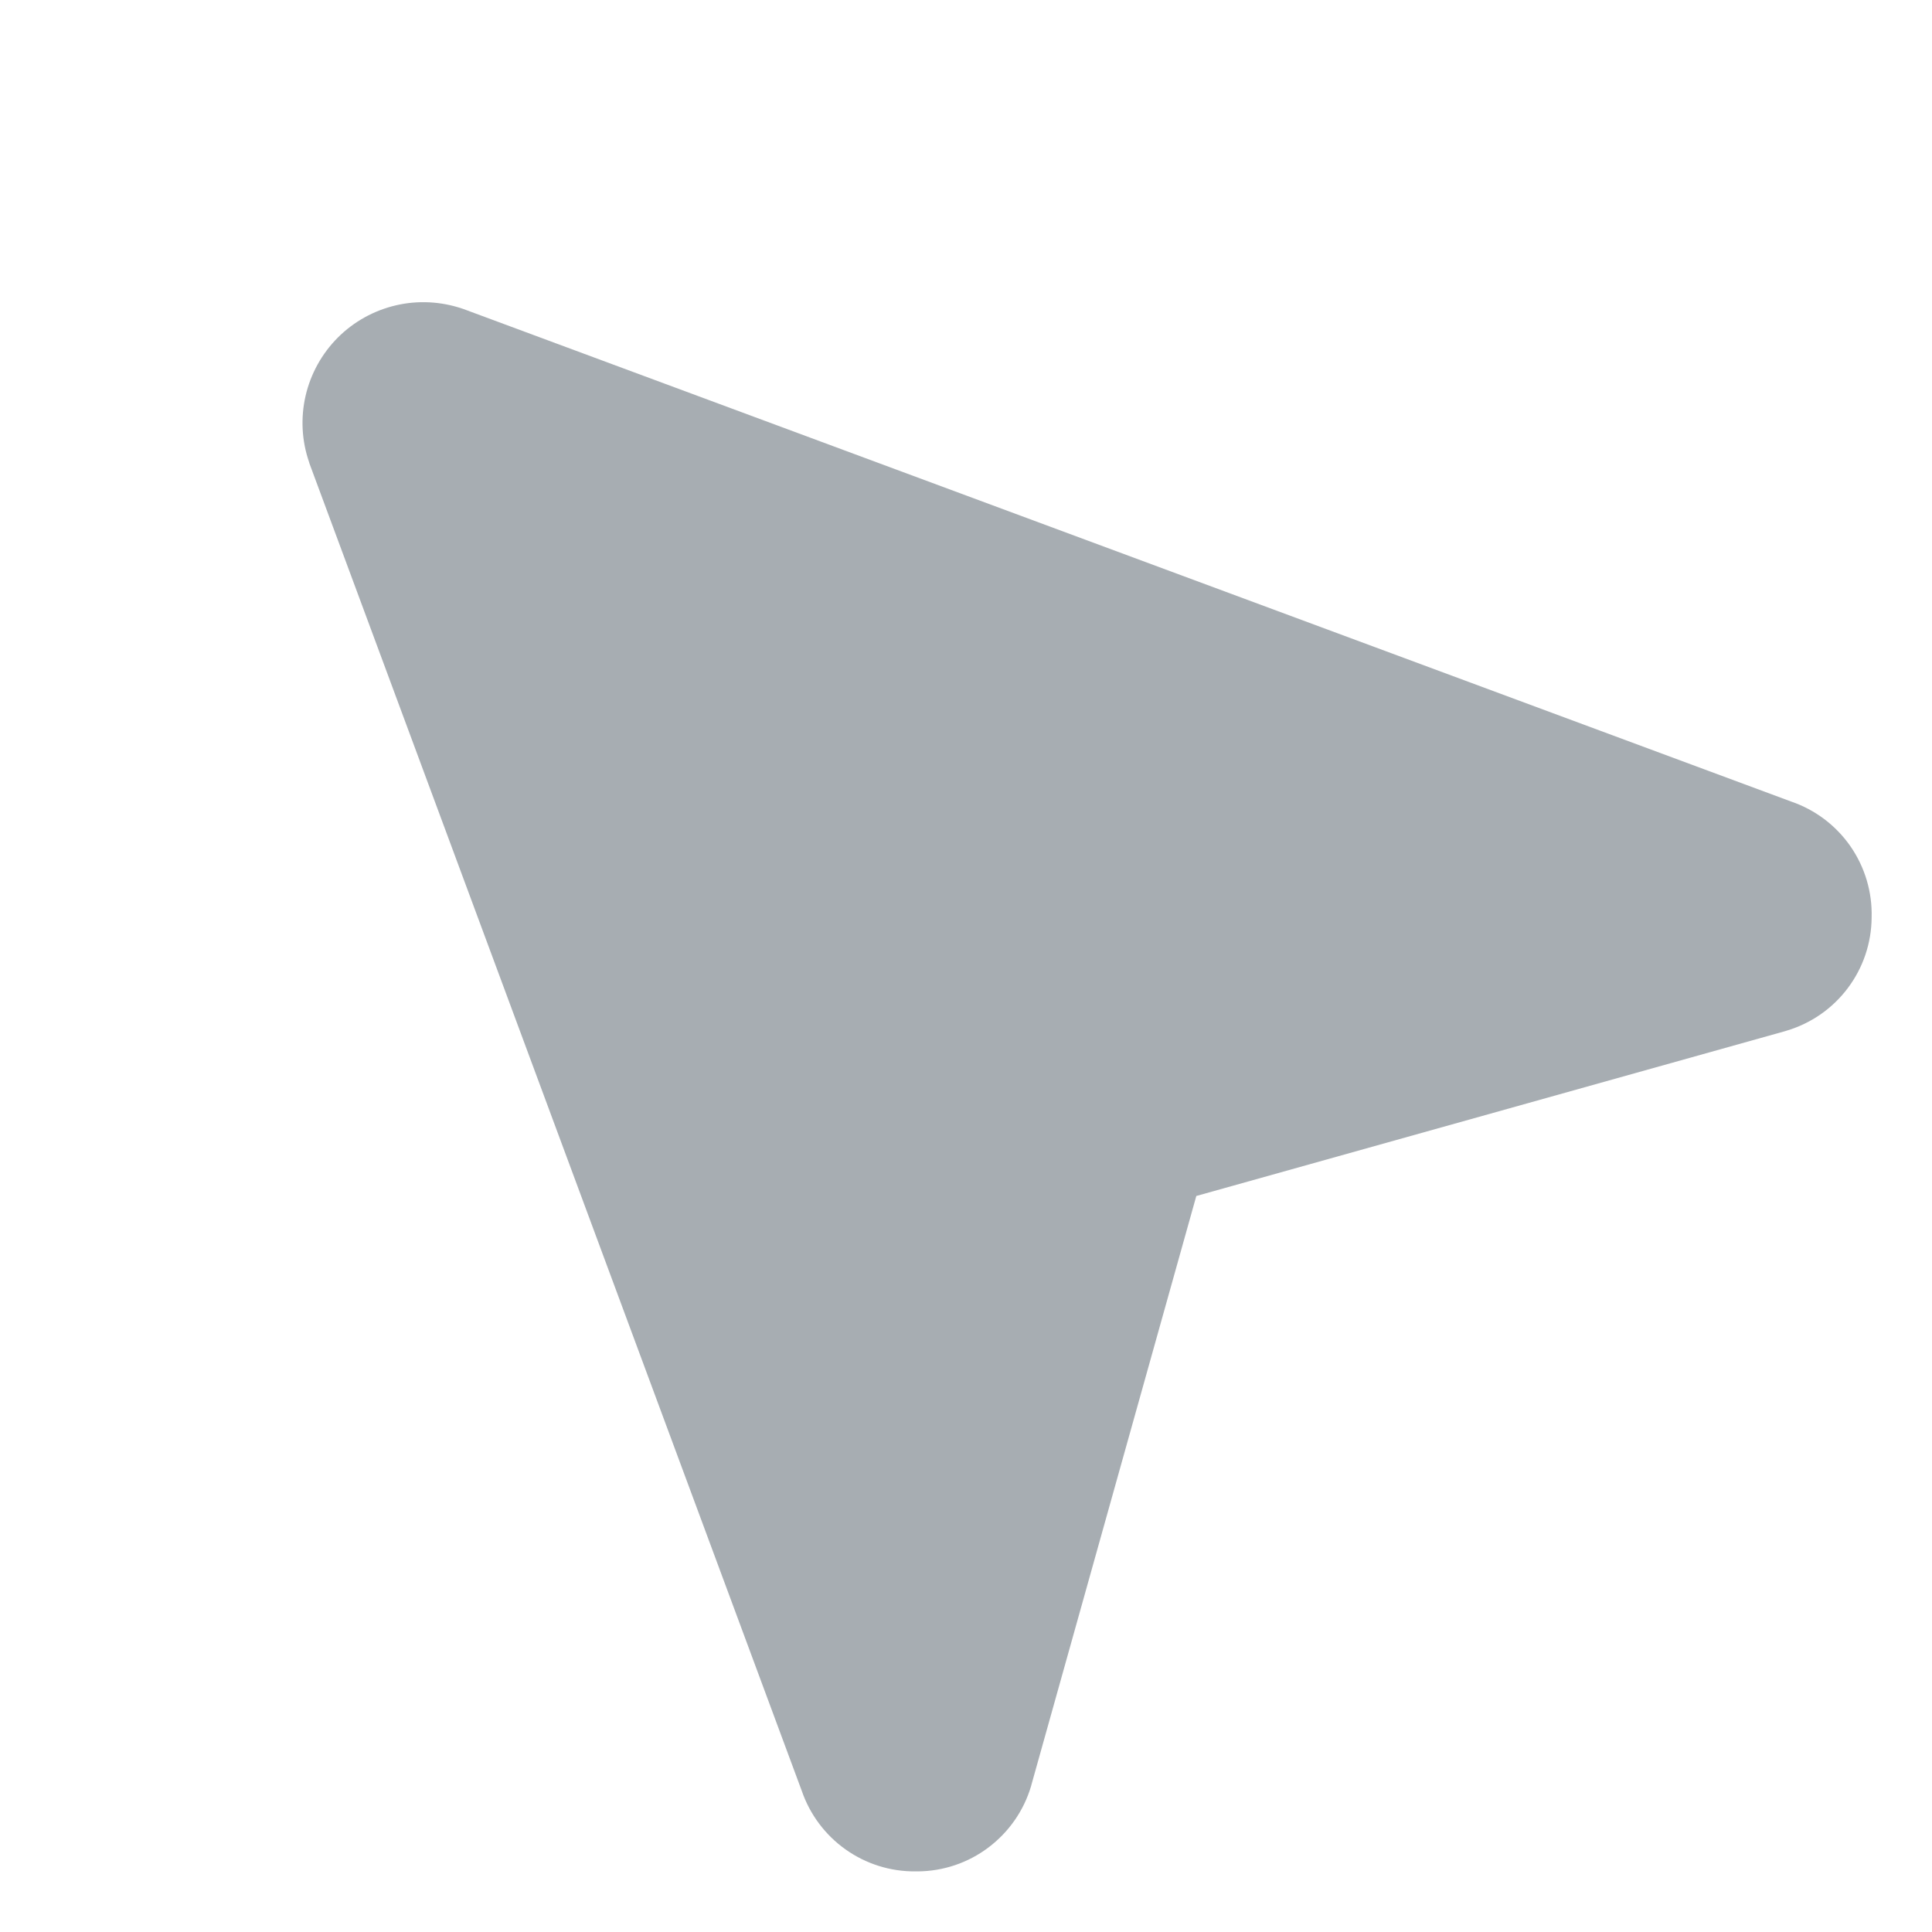
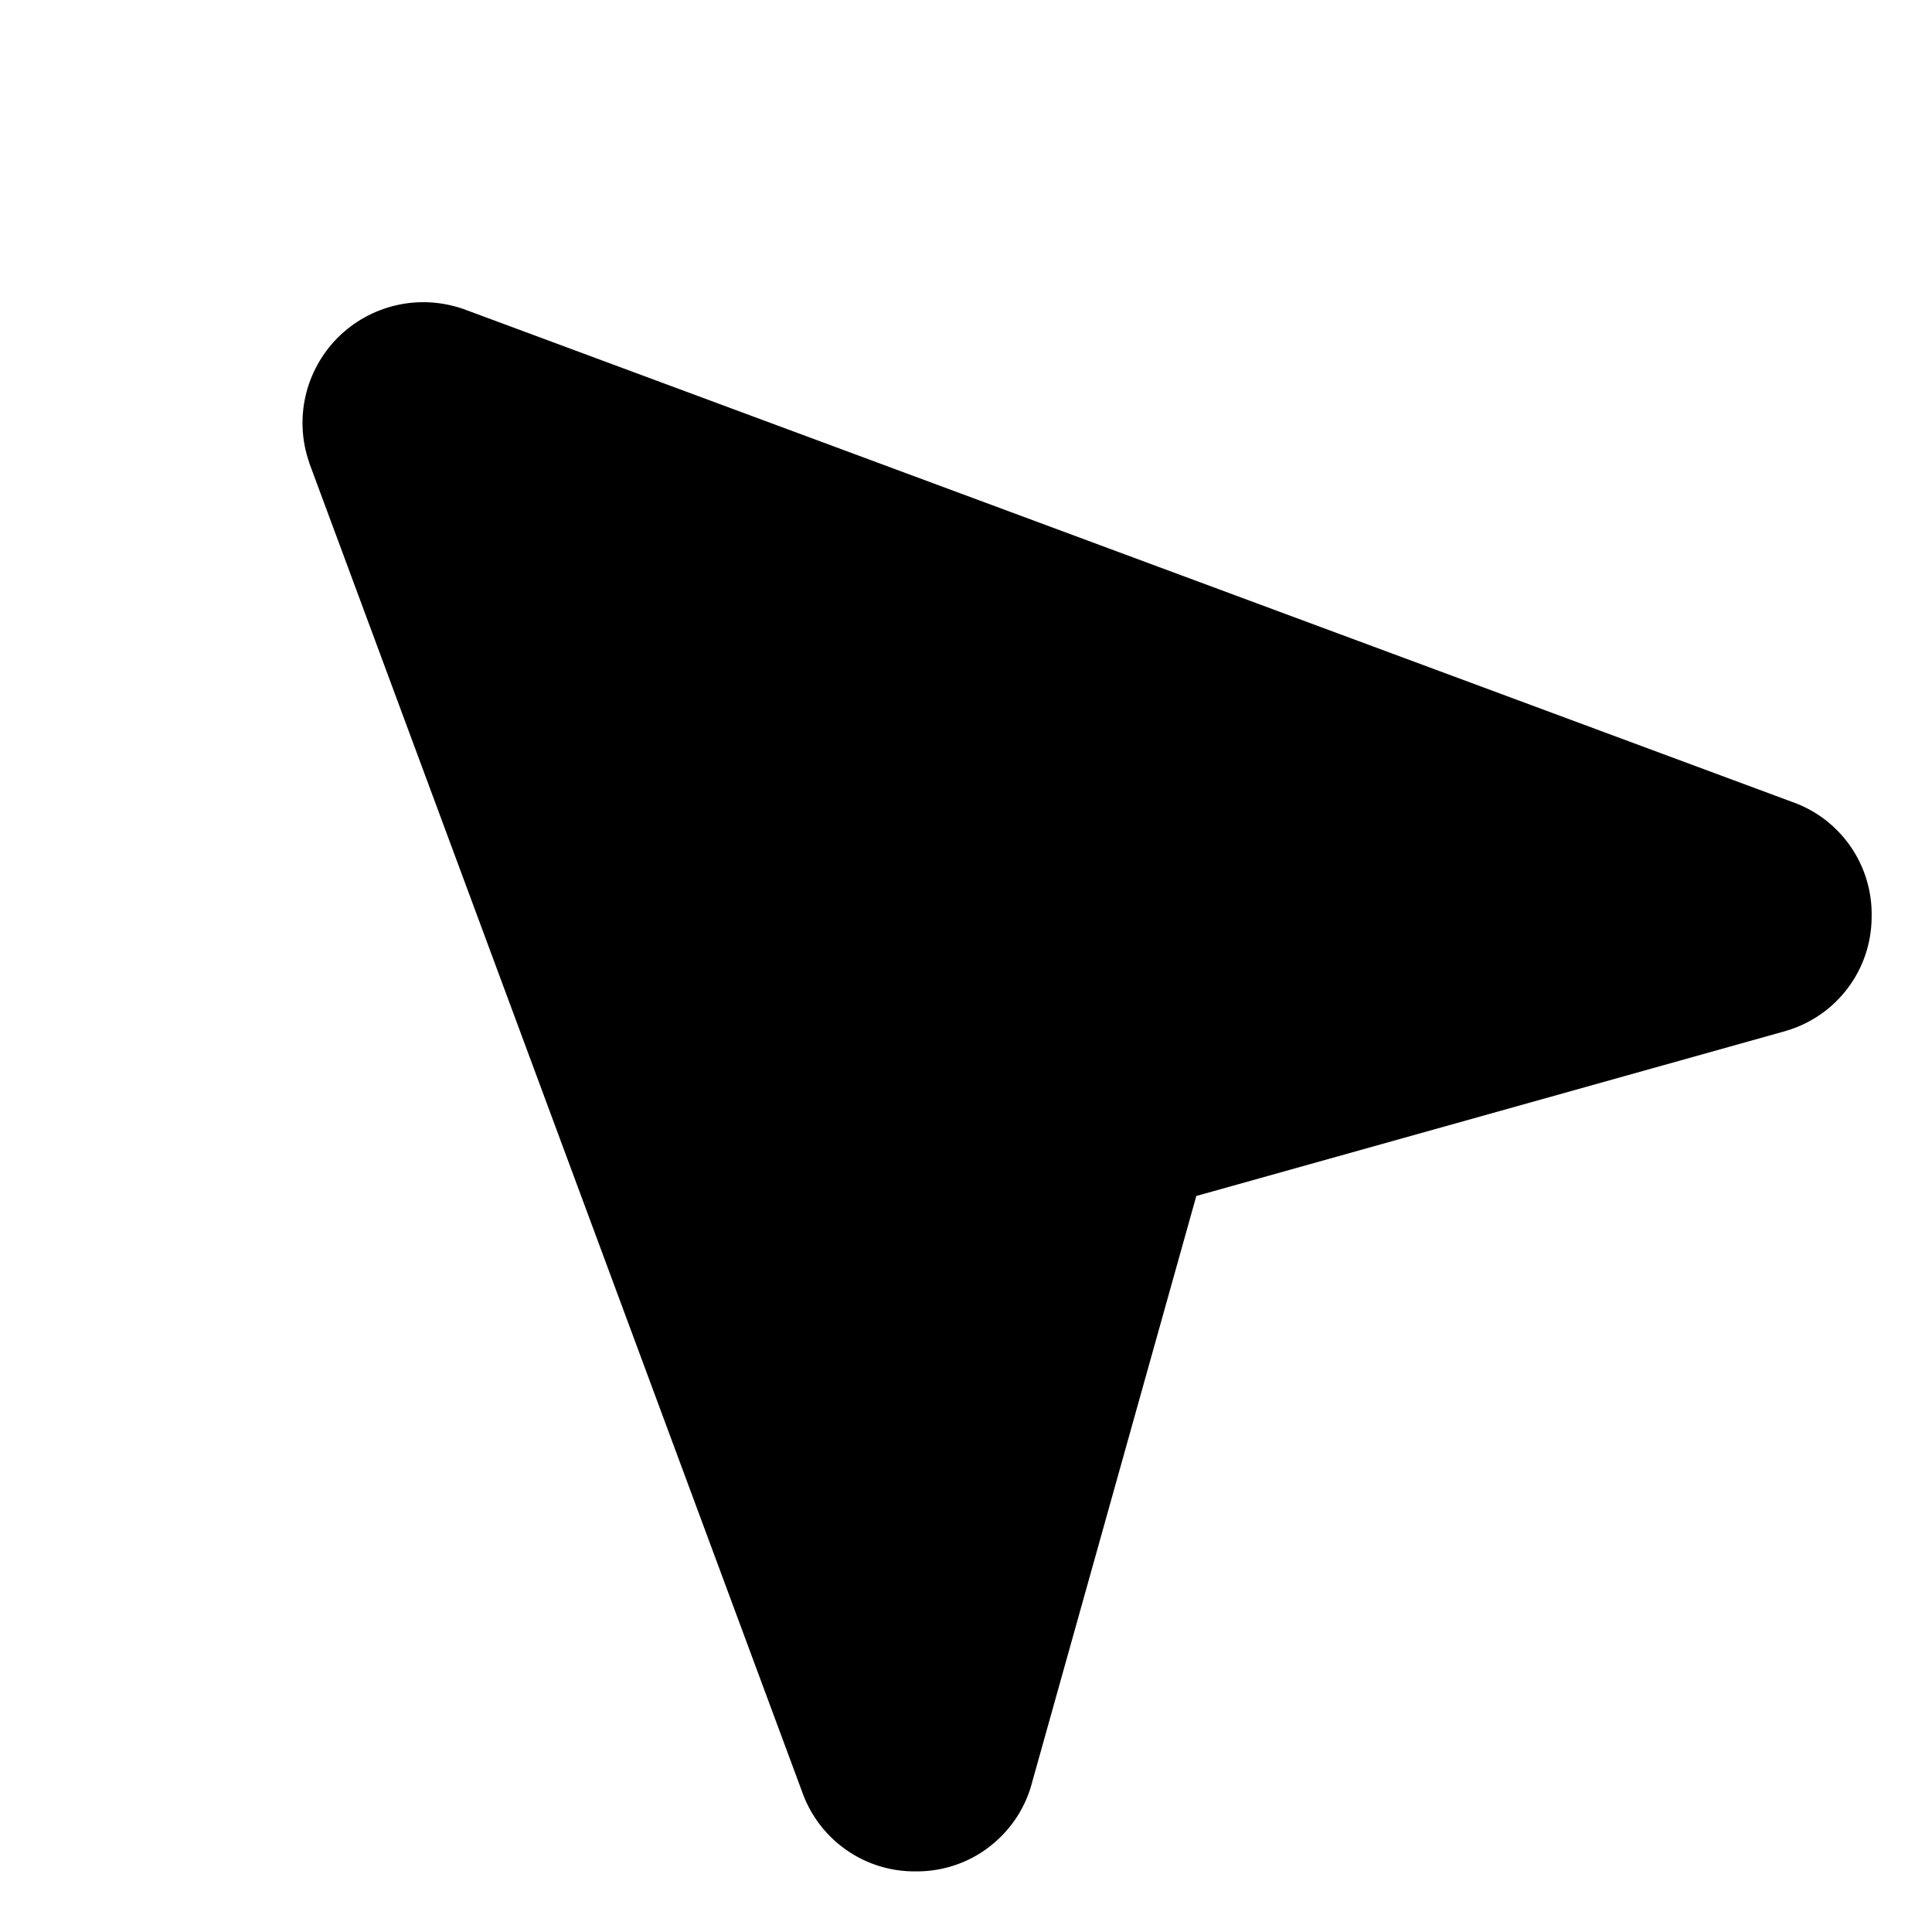
<svg xmlns="http://www.w3.org/2000/svg" width="24" height="24" viewBox="0 0 24 24" fill="none">
-   <path d="M23.25 11.398C23.248 11.715 23.144 12.023 22.953 12.276C22.763 12.529 22.496 12.714 22.192 12.804L22.173 12.81L14.861 14.857L12.813 22.17L12.808 22.189C12.718 22.493 12.532 22.759 12.279 22.95C12.026 23.141 11.718 23.245 11.401 23.247H11.373C11.062 23.25 10.759 23.155 10.505 22.975C10.252 22.796 10.061 22.541 9.96 22.247L3.844 5.757C3.842 5.752 3.841 5.747 3.84 5.742C3.748 5.477 3.733 5.191 3.796 4.917C3.859 4.644 3.998 4.393 4.196 4.194C4.394 3.996 4.644 3.857 4.918 3.793C5.191 3.729 5.477 3.744 5.743 3.834L5.758 3.839L22.25 9.957C22.549 10.059 22.807 10.254 22.987 10.513C23.167 10.773 23.259 11.083 23.25 11.398Z" fill="#A7ADB2" />
+   <path d="M23.25 11.398C23.248 11.715 23.144 12.023 22.953 12.276C22.763 12.529 22.496 12.714 22.192 12.804L22.173 12.81L14.861 14.857L12.813 22.17L12.808 22.189C12.718 22.493 12.532 22.759 12.279 22.95C12.026 23.141 11.718 23.245 11.401 23.247H11.373C11.062 23.25 10.759 23.155 10.505 22.975C10.252 22.796 10.061 22.541 9.96 22.247L3.844 5.757C3.842 5.752 3.841 5.747 3.84 5.742C3.748 5.477 3.733 5.191 3.796 4.917C3.859 4.644 3.998 4.393 4.196 4.194C4.394 3.996 4.644 3.857 4.918 3.793C5.191 3.729 5.477 3.744 5.743 3.834L5.758 3.839L22.25 9.957C22.549 10.059 22.807 10.254 22.987 10.513C23.167 10.773 23.259 11.083 23.25 11.398Z" fill="currentColor" />
</svg>
